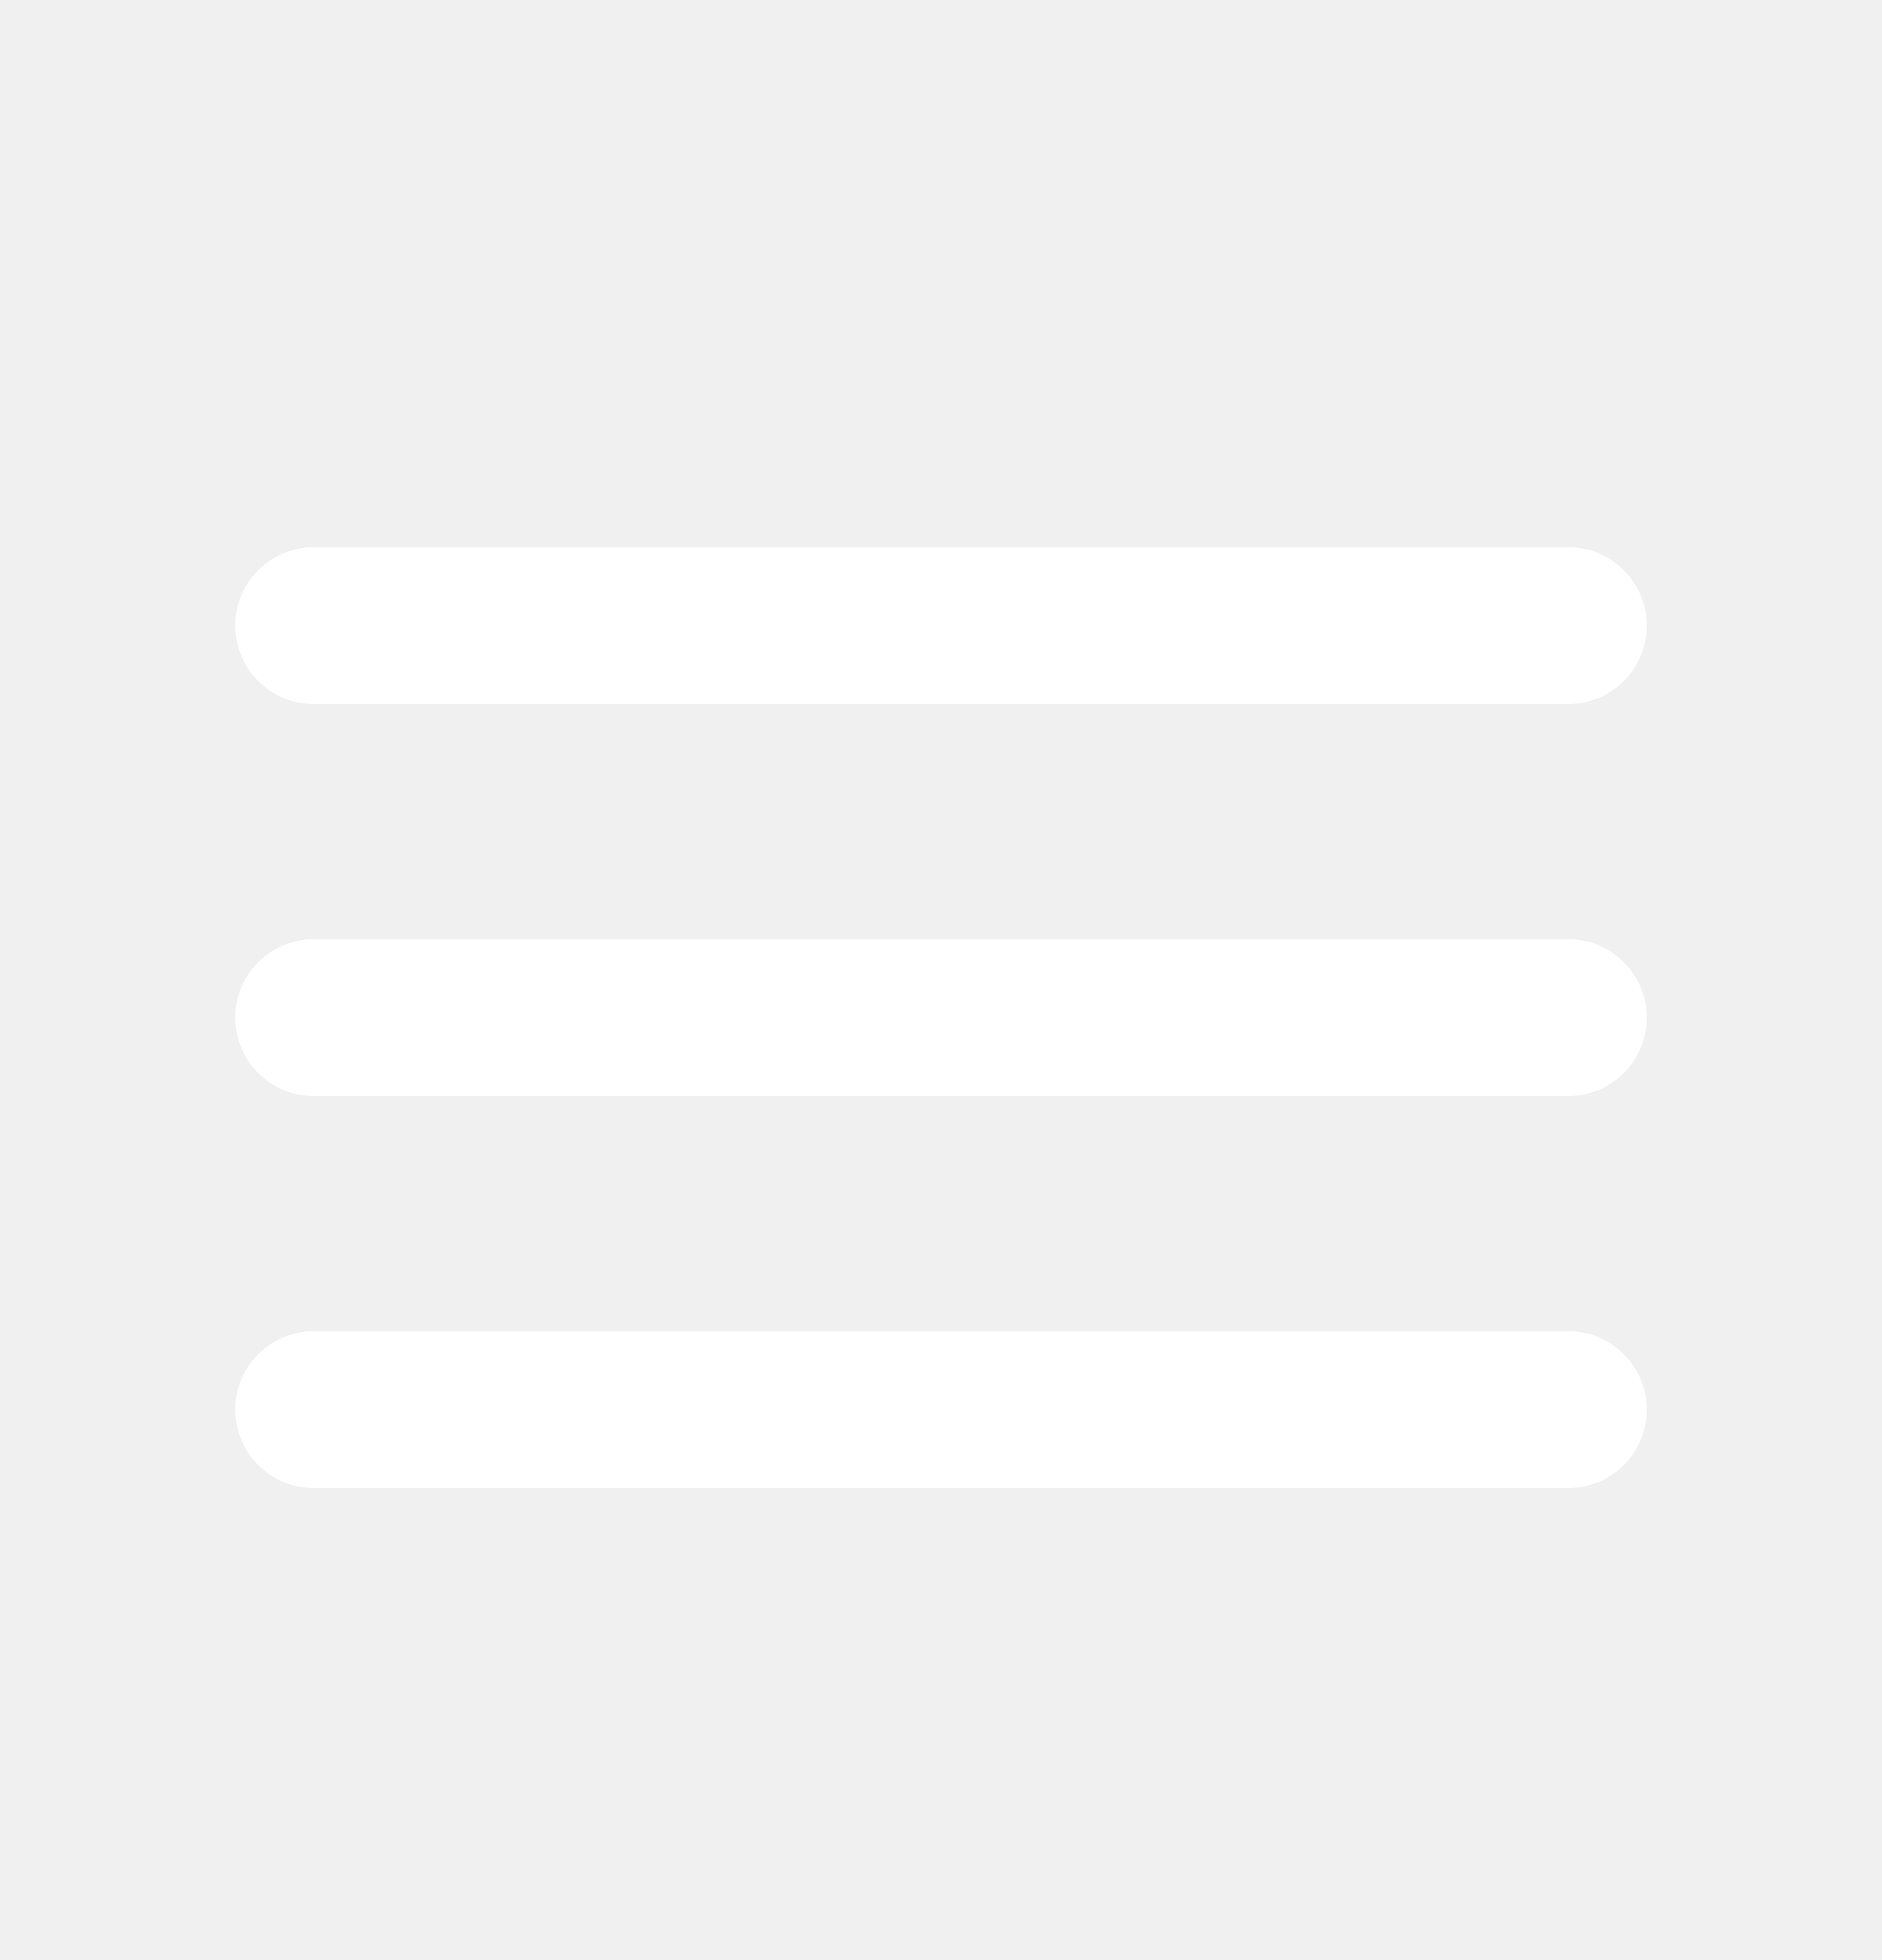
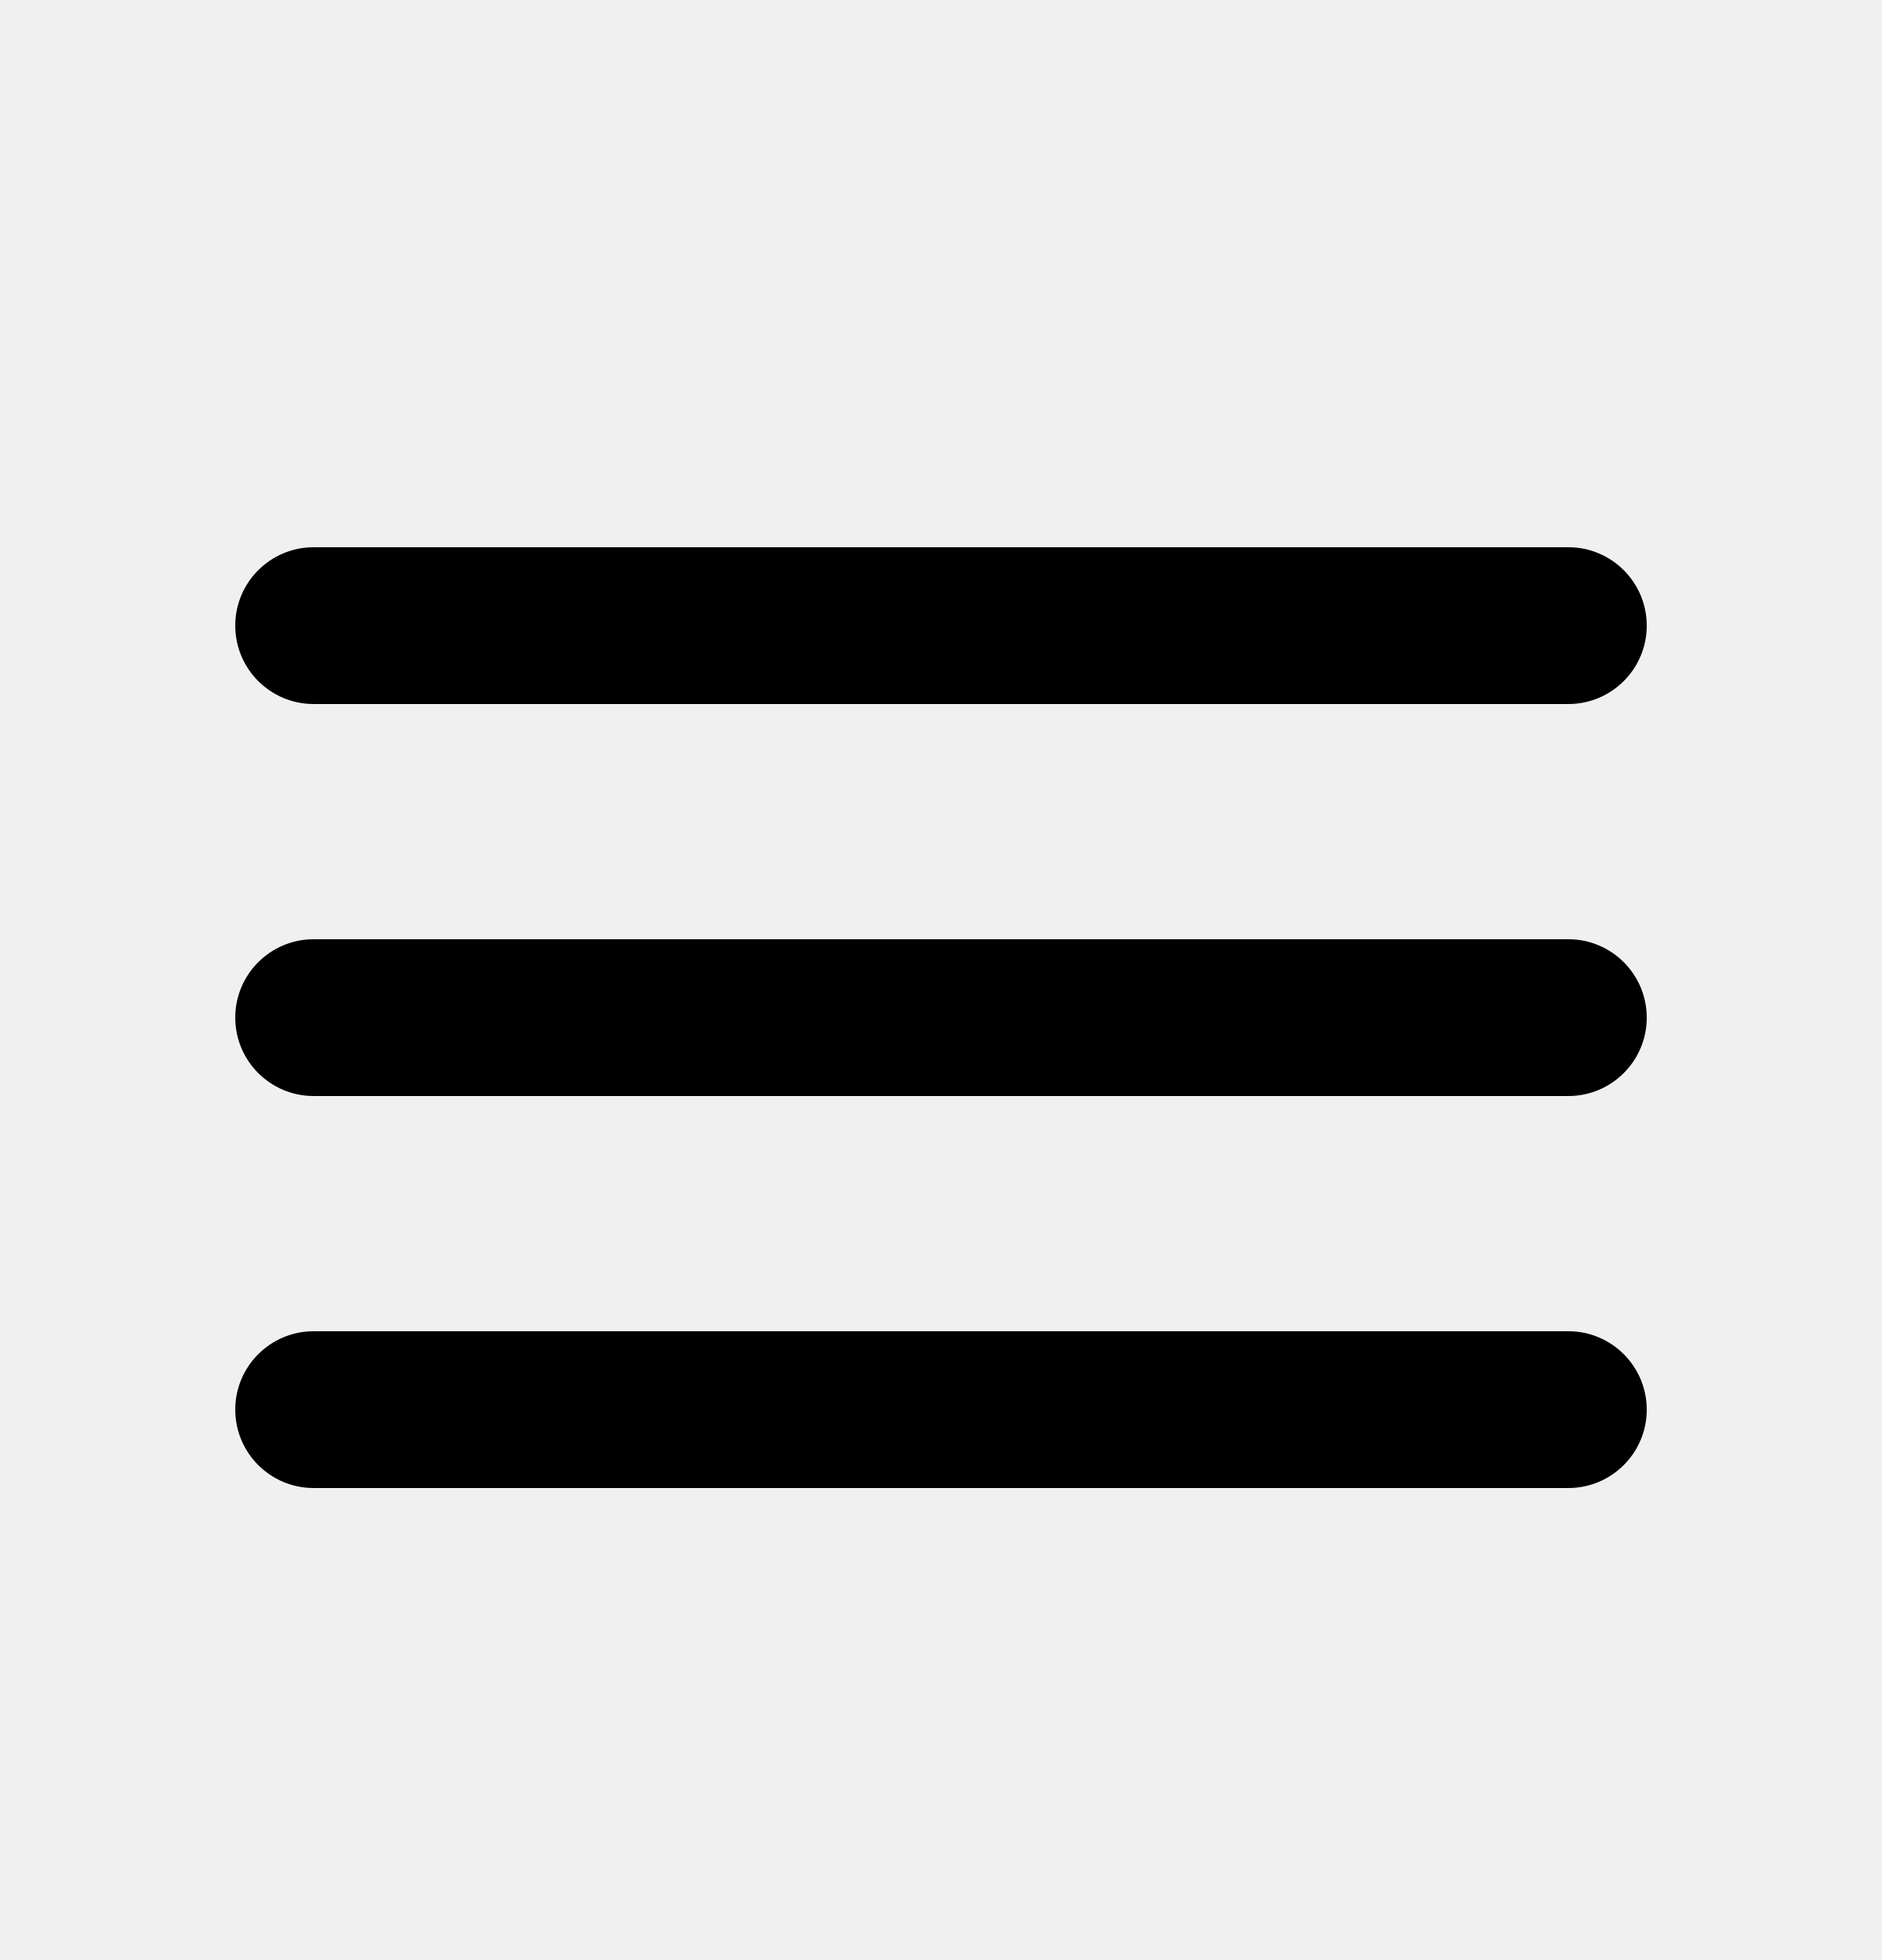
<svg xmlns="http://www.w3.org/2000/svg" width="24" height="25" viewBox="0 0 24 25" fill="none">
  <g clip-path="url(#clip0_1462_2956)">
-     <path d="M3 17.98C3 18.532 3.448 18.98 4 18.98H20C20.552 18.98 21 18.532 21 17.98V17.98C21 17.428 20.552 16.98 20 16.98H4C3.448 16.98 3 17.428 3 17.98V17.98ZM3 12.98C3 13.532 3.448 13.98 4 13.98H20C20.552 13.98 21 13.532 21 12.98V12.98C21 12.428 20.552 11.98 20 11.98H4C3.448 11.98 3 12.428 3 12.98V12.98ZM4 6.98C3.448 6.98 3 7.428 3 7.98V7.98C3 8.532 3.448 8.98 4 8.98H20C20.552 8.98 21 8.532 21 7.98V7.98C21 7.428 20.552 6.98 20 6.98H4Z" fill="white" />
+     <path d="M3 17.98C3 18.532 3.448 18.98 4 18.98H20C20.552 18.98 21 18.532 21 17.98C21 17.428 20.552 16.98 20 16.98H4C3.448 16.98 3 17.428 3 17.98ZM3 12.98C3 13.532 3.448 13.98 4 13.98H20C20.552 13.98 21 13.532 21 12.98C21 12.428 20.552 11.98 20 11.98H4C3.448 11.98 3 12.428 3 12.98ZM4 6.98C3.448 6.98 3 7.428 3 7.98C3 8.532 3.448 8.98 4 8.98H20C20.552 8.98 21 8.532 21 7.98C21 7.428 20.552 6.98 20 6.98H4Z" fill="black" />
  </g>
  <defs>
    <clipPath id="clip0_1462_2956">
      <rect width="24" height="24" fill="white" transform="translate(0 0.97998)" />
    </clipPath>
  </defs>
</svg>
